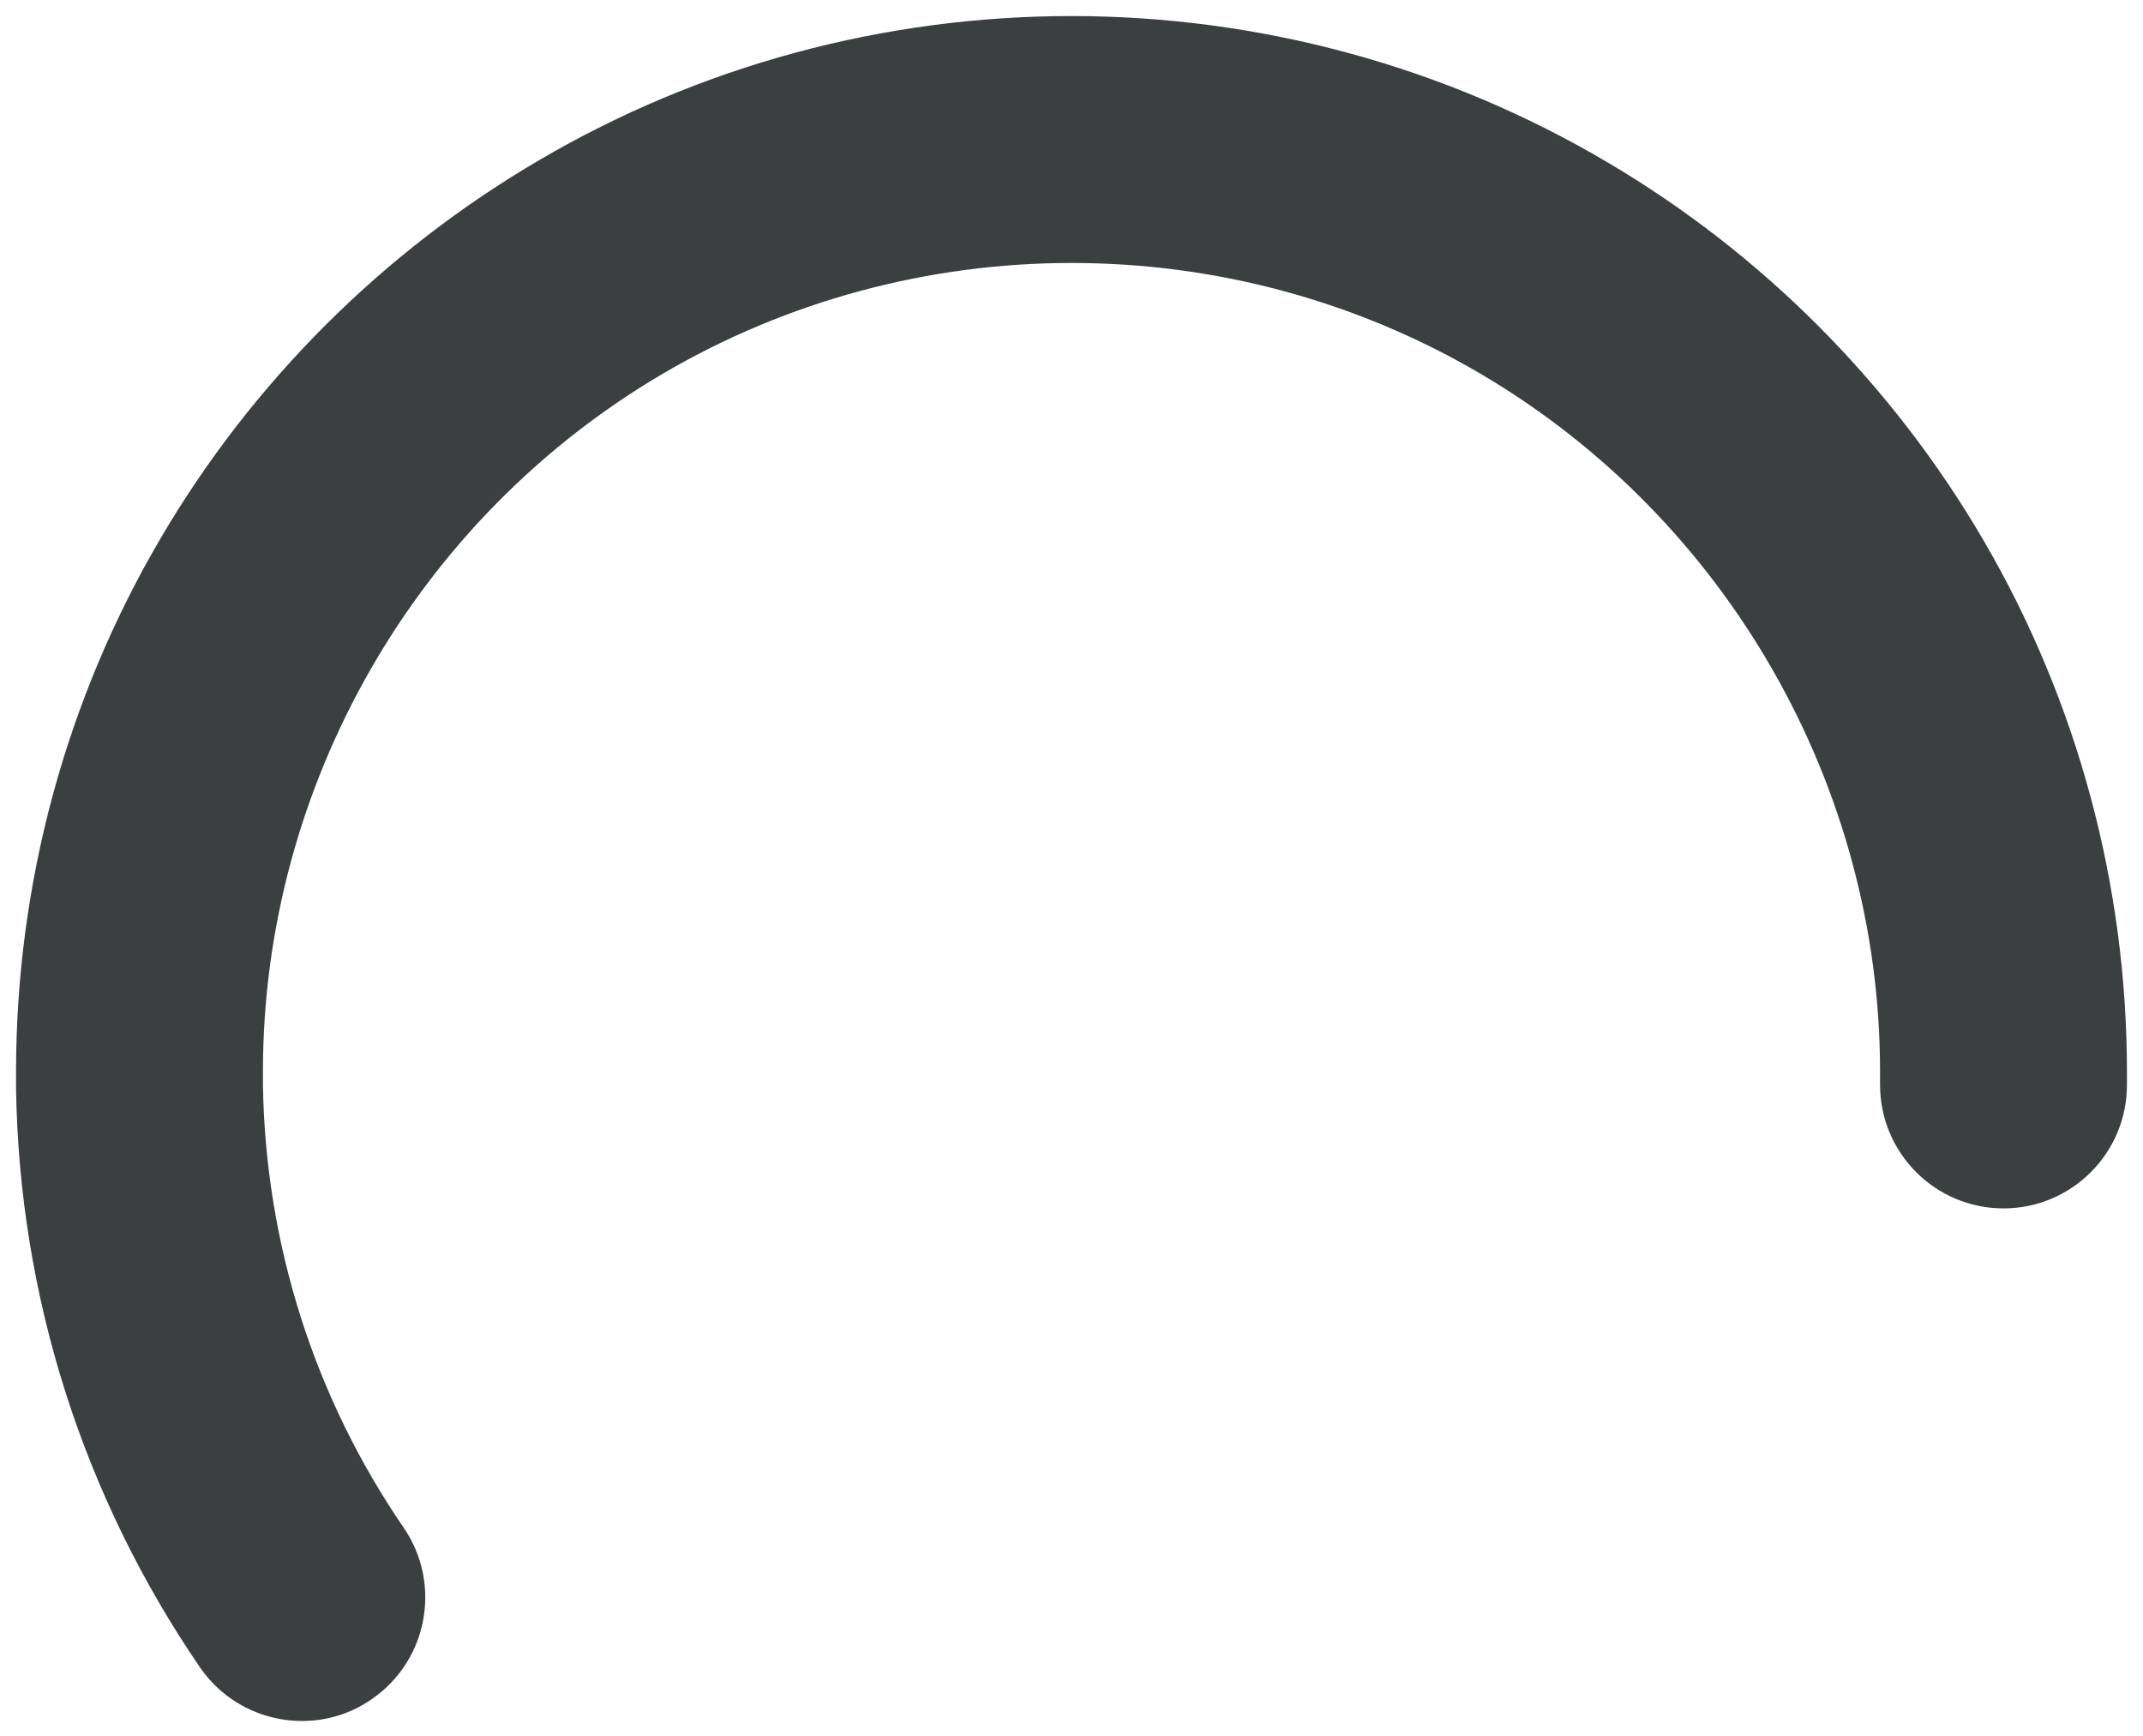
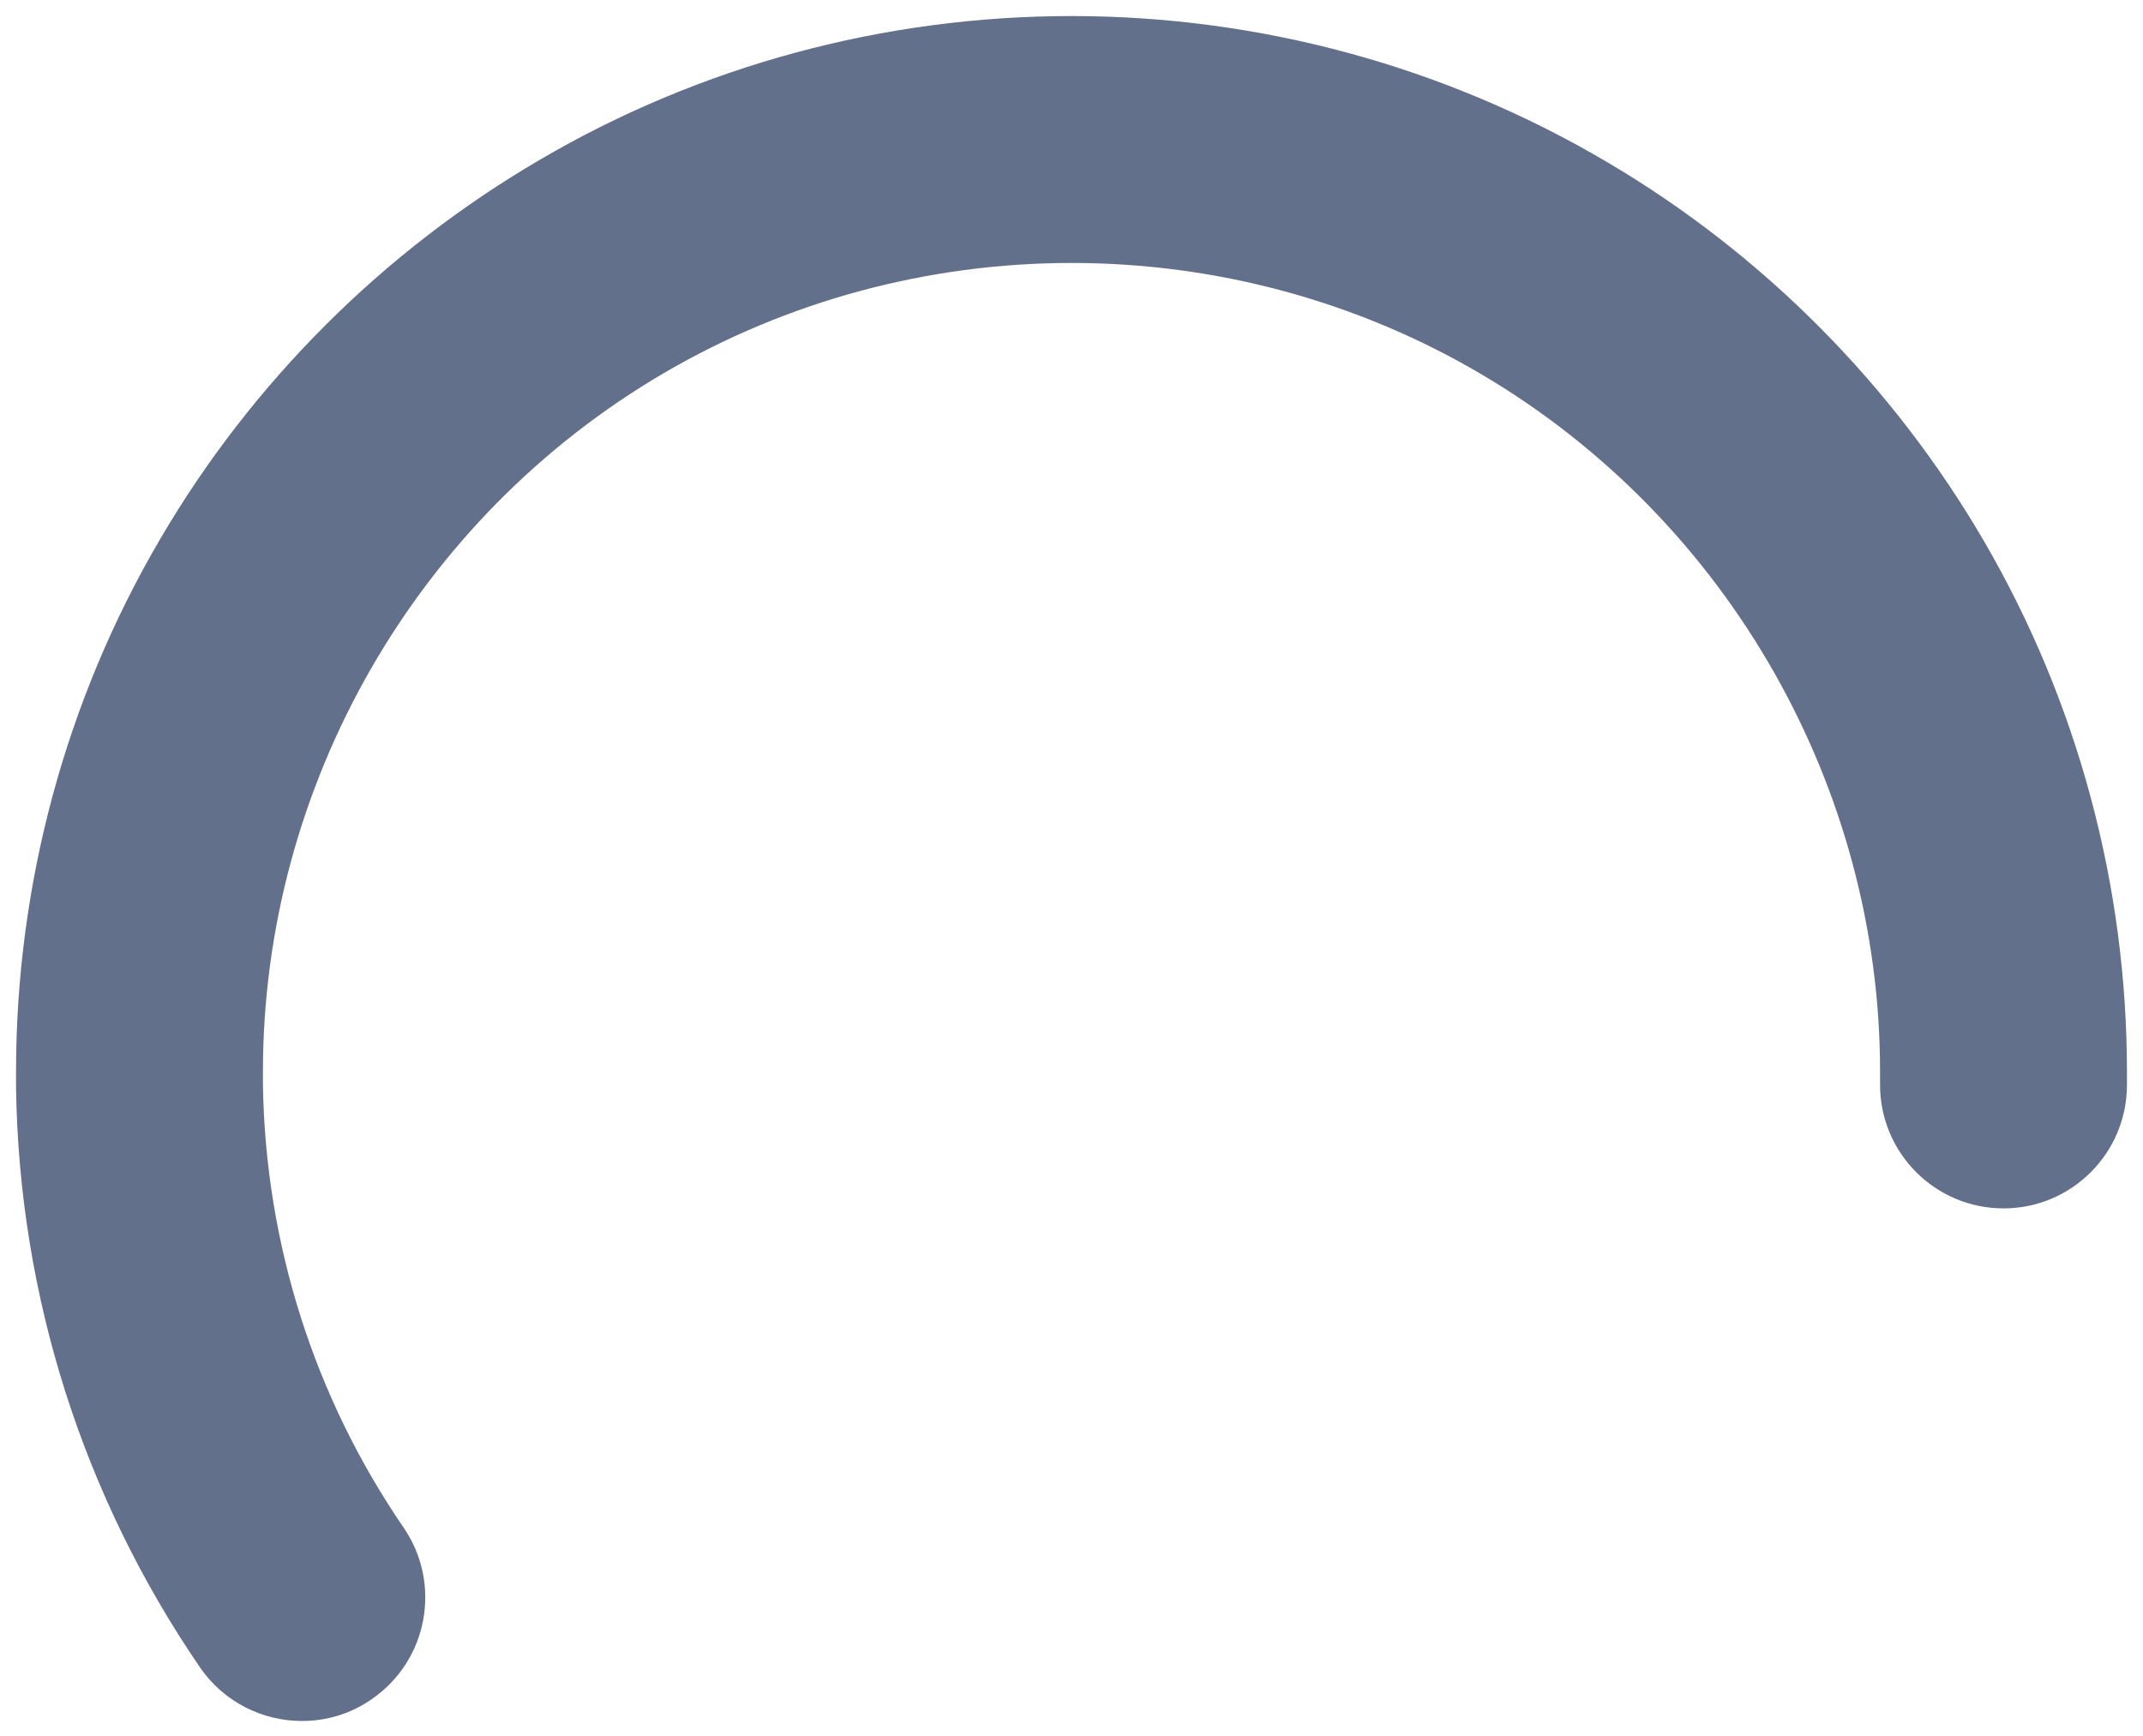
<svg xmlns="http://www.w3.org/2000/svg" version="1.1" id="Layer_1" x="0px" y="0px" viewBox="0 0 868 703" style="enable-background:new 0 0 868 703;" xml:space="preserve">
  <style type="text/css">
- 	.st0{fill:#3B3F40;}
+ 	.st0{fill:#63708B;}
</style>
  <g>
    <path class="st0" d="M122.3,697c-15.9,0-31.6-7.6-41.3-21.7C33.6,606,7.8,525,6.5,440.9c0-0.3,0-0.5,0-0.8V434   c0-76,20.2-150.7,58.5-215.9c37.1-63.3,90.2-116.3,153.5-153.3C283.6,26.6,358.1,6.5,434,6.5c76.5,0,151.6,20.5,217.2,59.3   c62.9,37.1,115.5,90.1,152.3,153.2c37.9,65,58,139.4,58,215.1v5.3c0,27.6-22.4,50-50,50s-50-22.4-50-50V434   c0-115.3-61.7-223.4-161.1-282.2c-50.2-29.7-107.7-45.3-166.4-45.3c-58.1,0-115.2,15.4-165.1,44.6   c-100.2,58.6-162.4,167-162.4,282.9v5.7c1.1,64.2,20.8,126.2,57,179c15.6,22.8,9.8,53.9-13,69.5C141.9,694.2,132.1,697,122.3,697z" />
  </g>
</svg>
